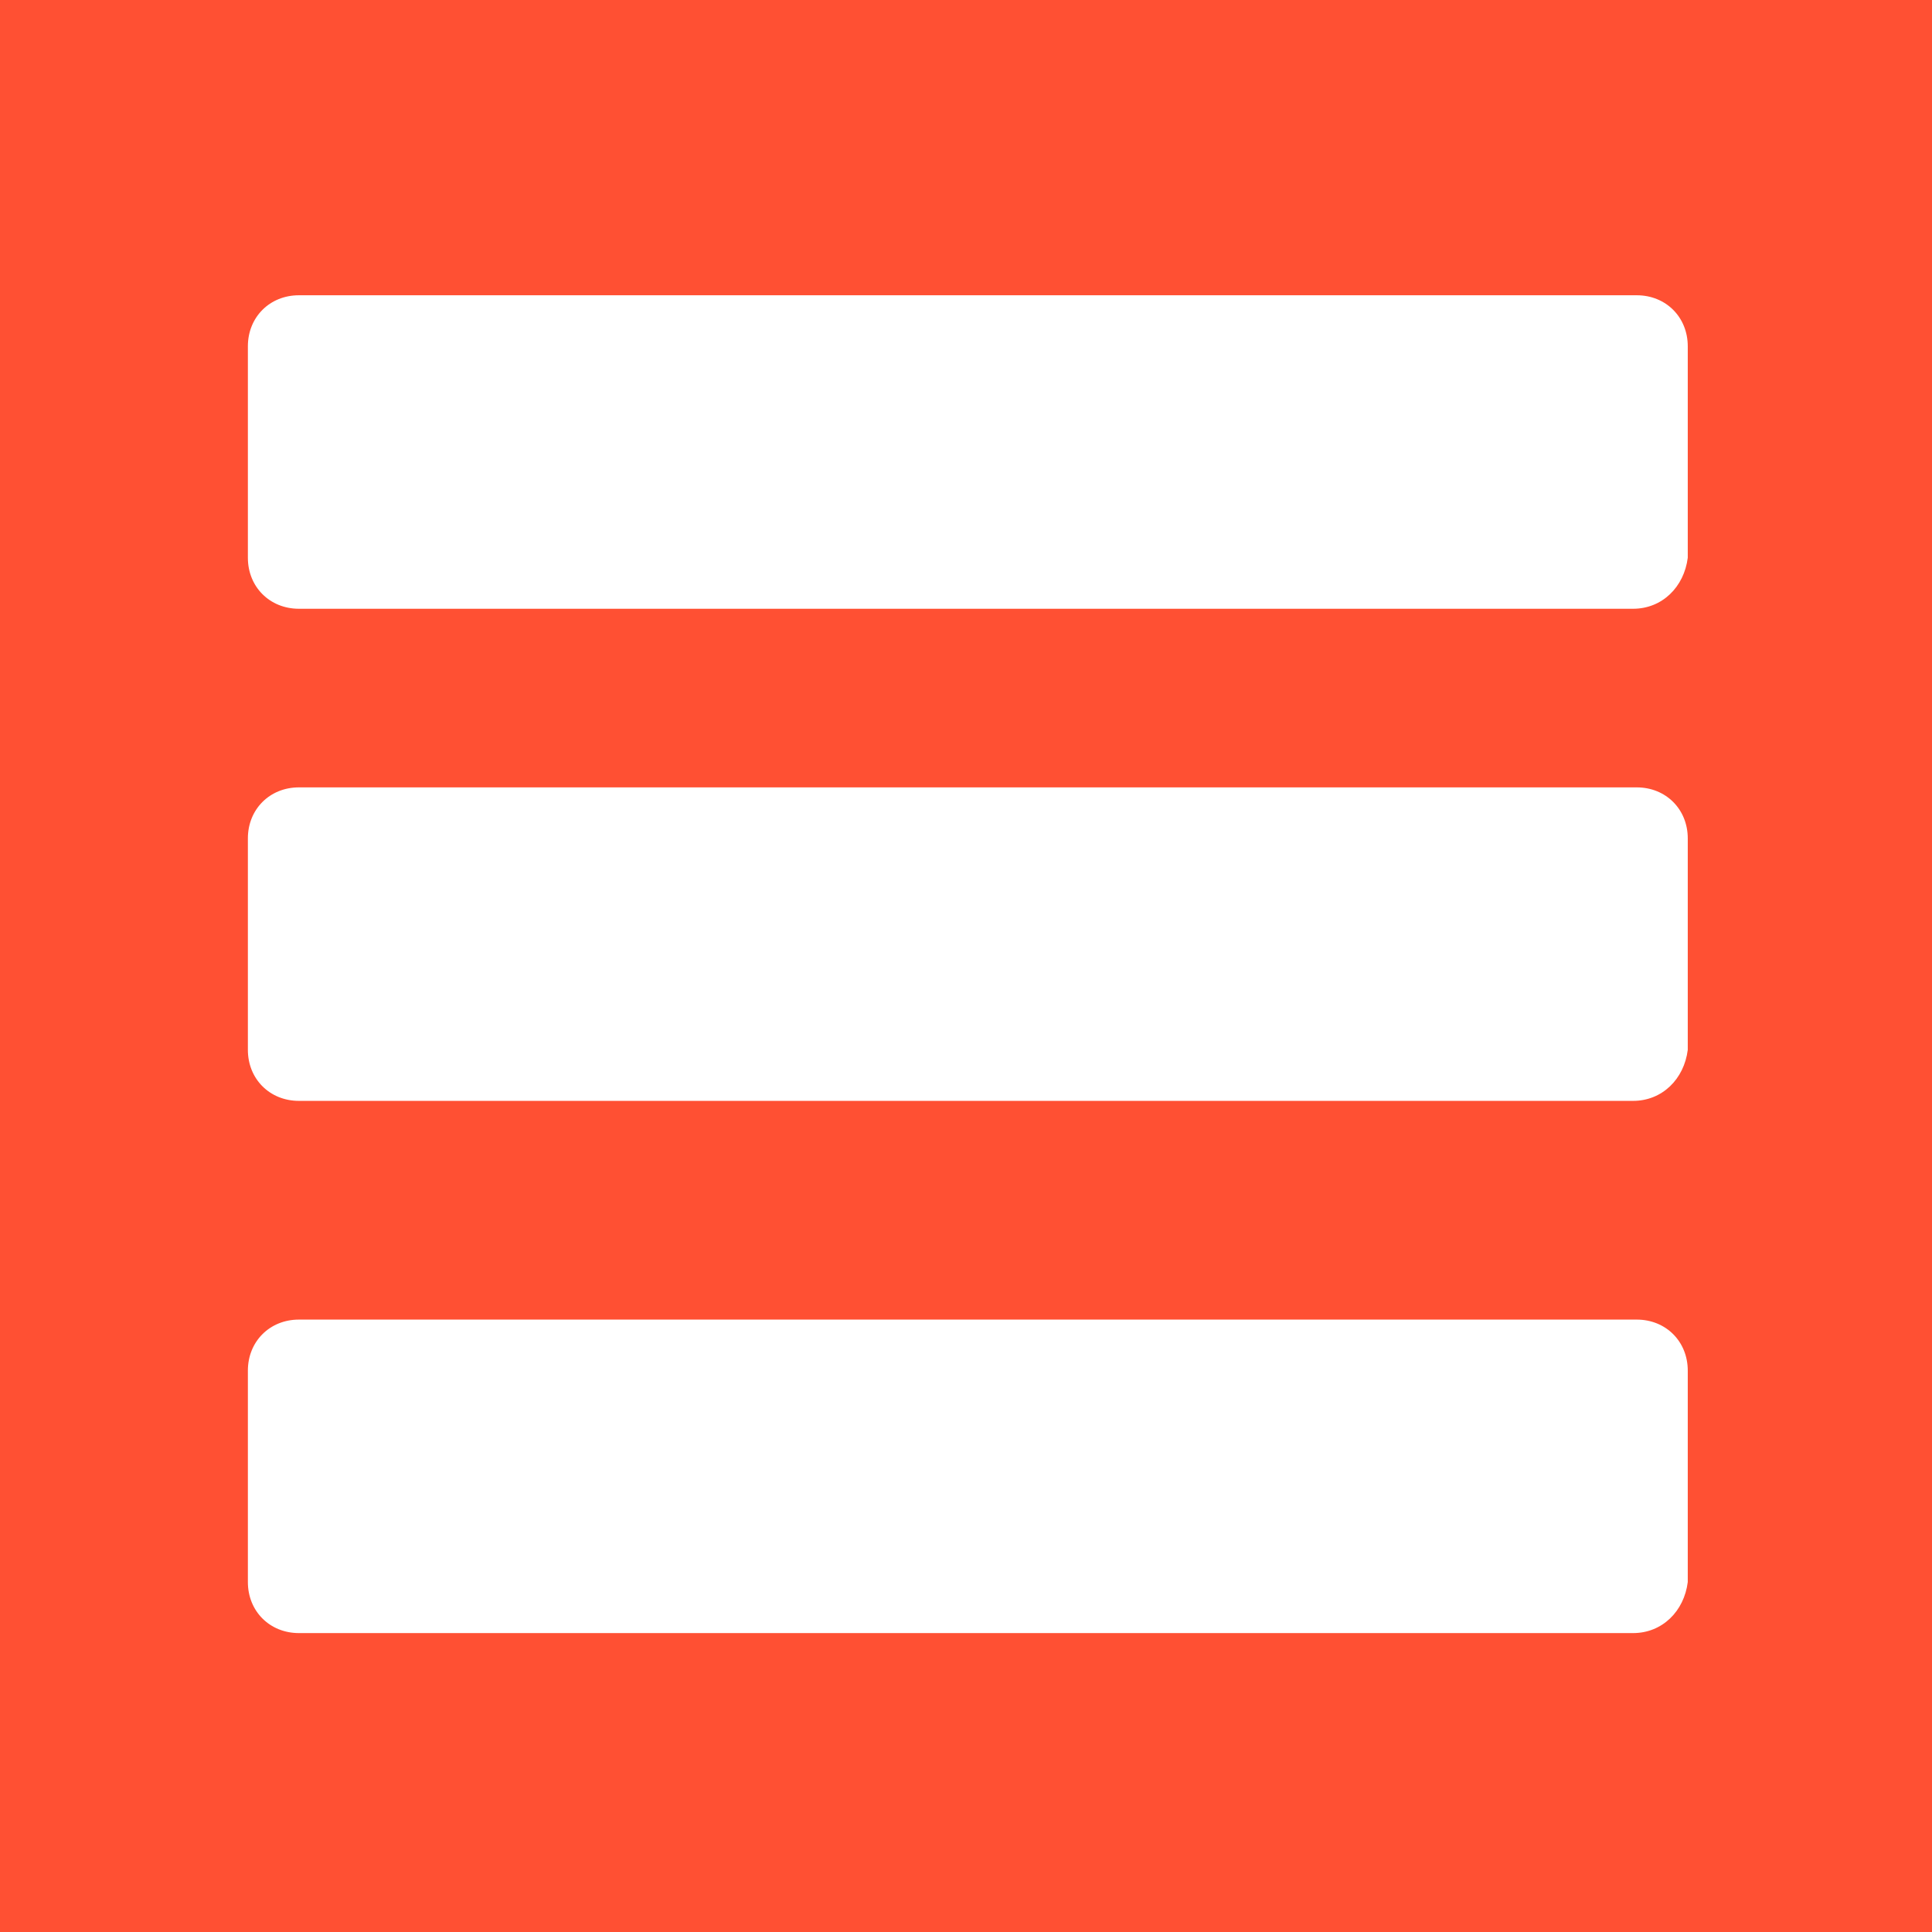
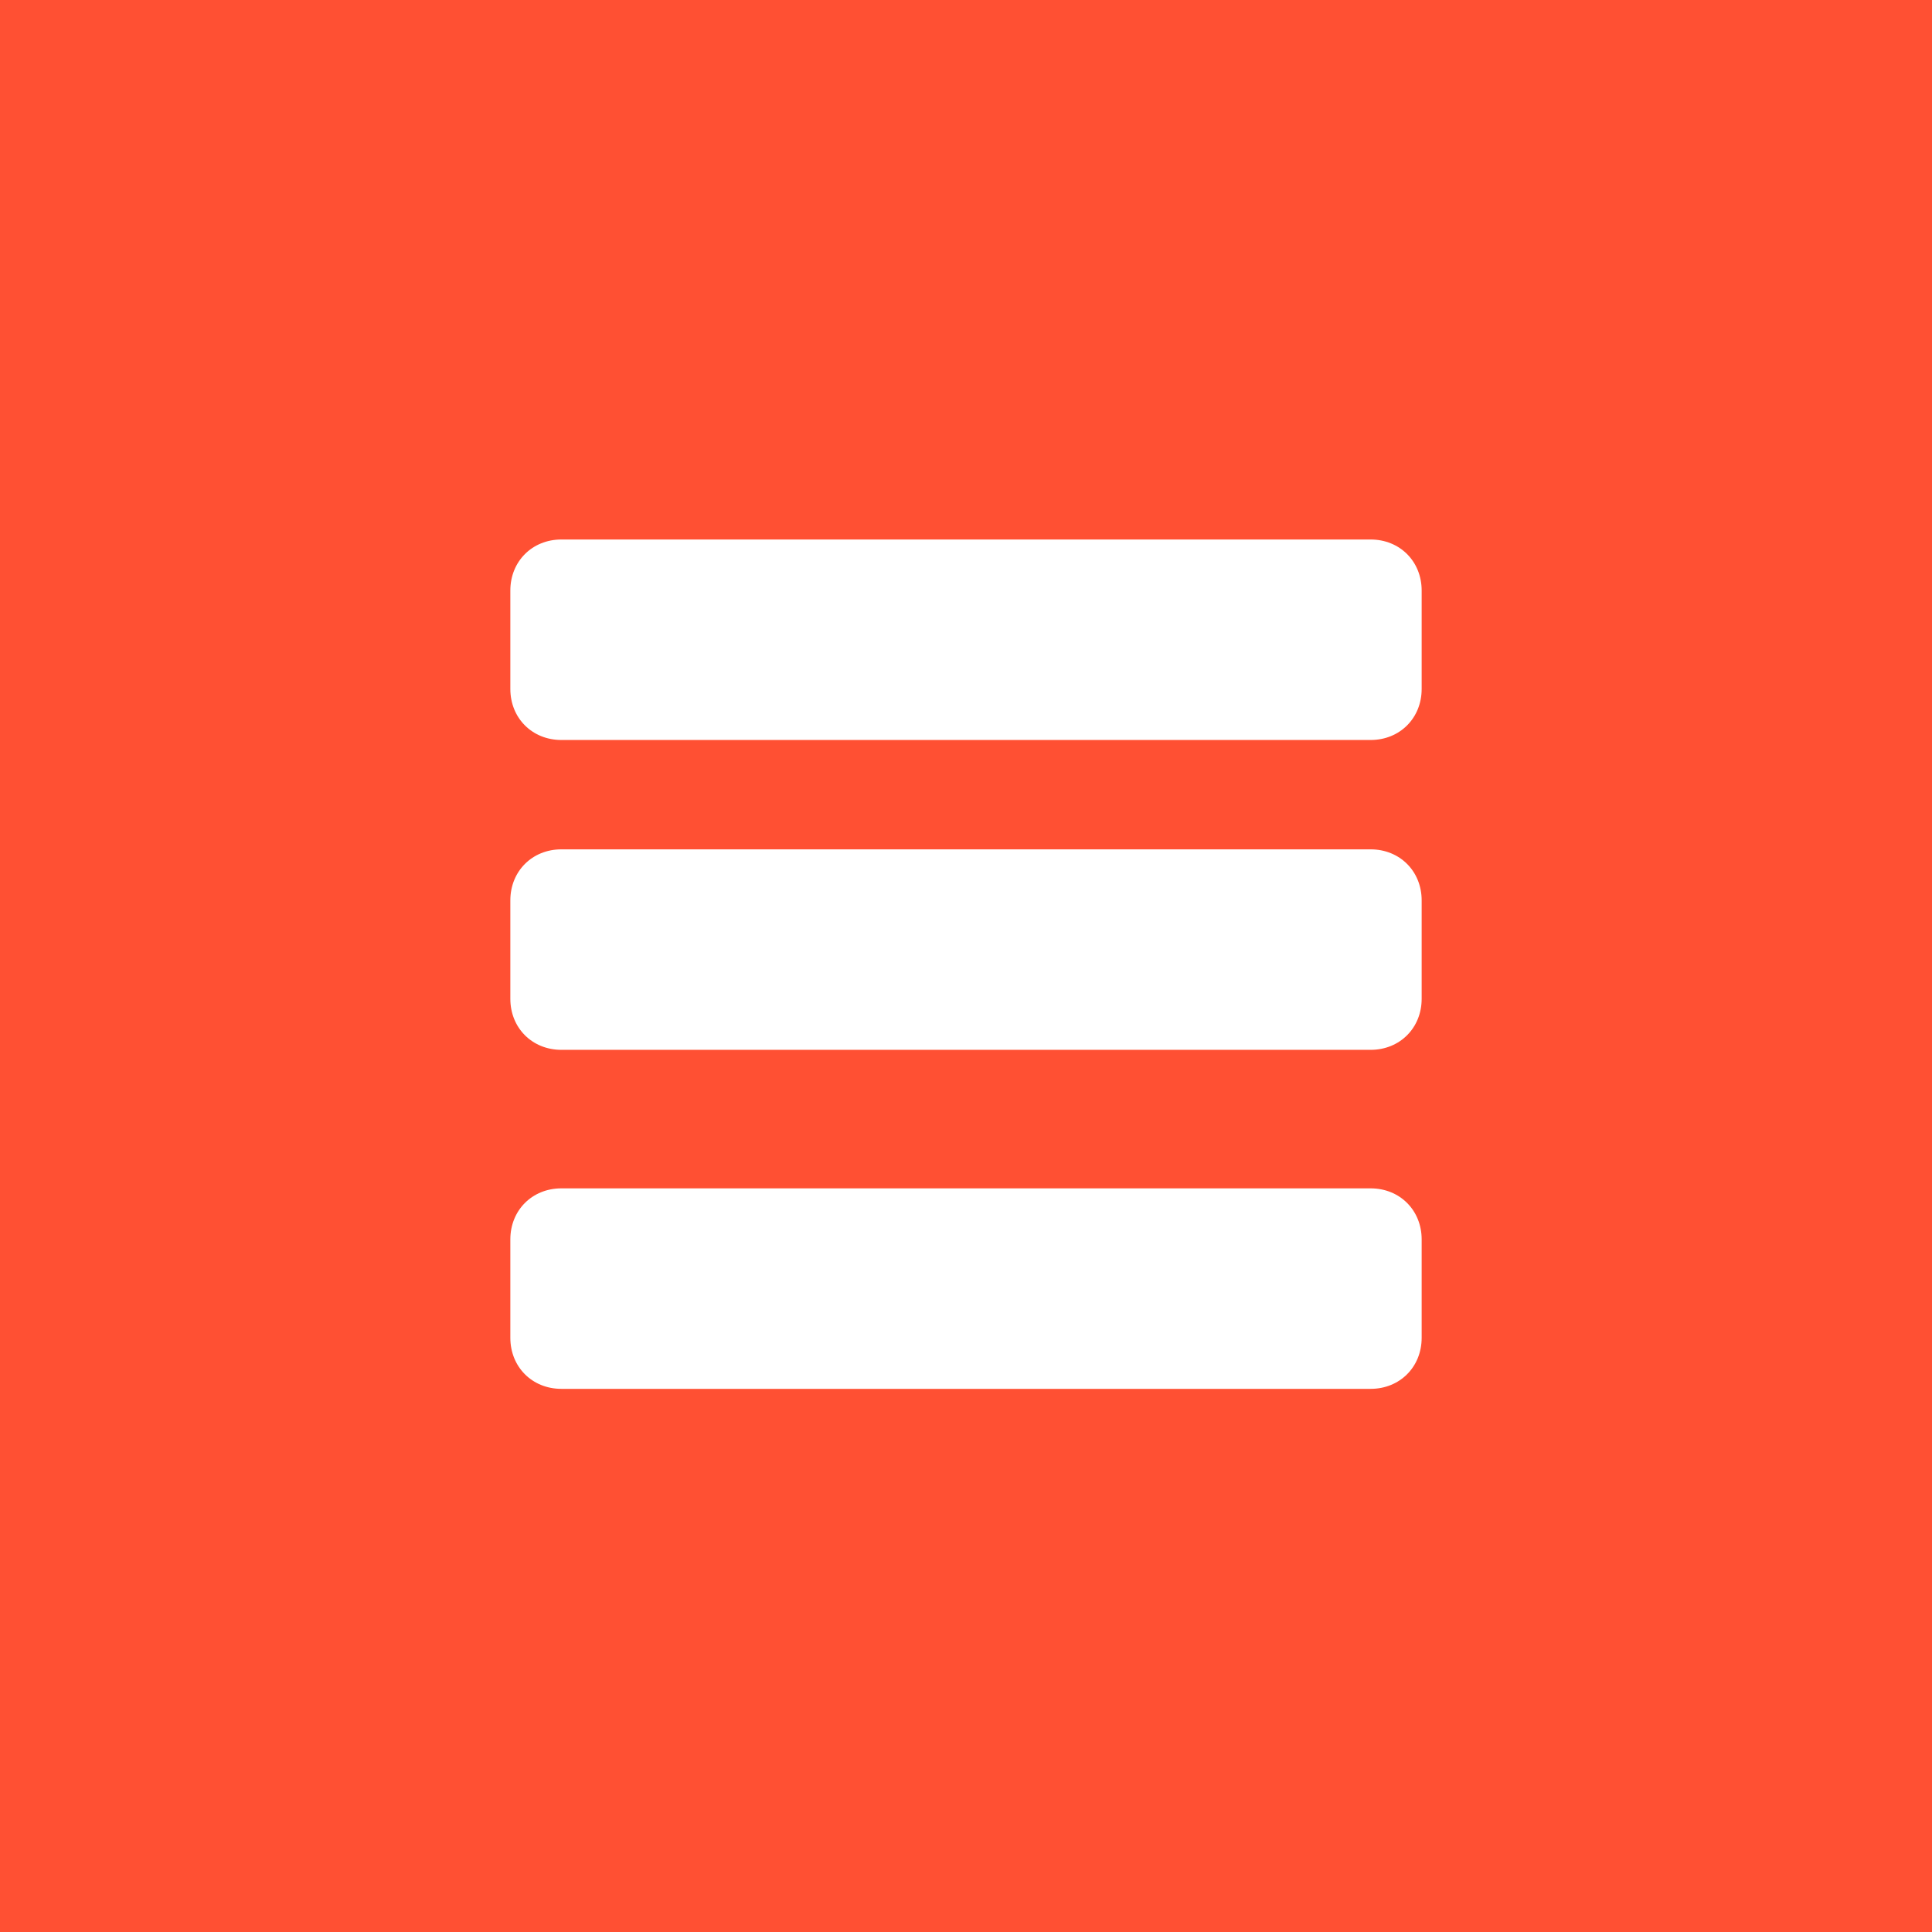
<svg xmlns="http://www.w3.org/2000/svg" version="1.1" id="Layer_1" x="0px" y="0px" width="53px" height="53px" viewBox="0 0 53 53" style="enable-background:new 0 0 53 53;" xml:space="preserve">
  <style type="text/css">
	.st0{fill:#FF5033;}
	.st1{fill:#FFFFFF;}
</style>
  <rect class="st0" width="53" height="53" />
  <g>
-     <path class="st1" d="M44.8,16.7H8.2c-0.8,0-1.4-0.6-1.4-1.4V9.5c0-0.8,0.6-1.4,1.4-1.4h36.7c0.8,0,1.4,0.6,1.4,1.4v5.8   C46.2,16.1,45.6,16.7,44.8,16.7z" />
-     <path class="st1" d="M44.8,30.2H8.2c-0.8,0-1.4-0.6-1.4-1.4V23c0-0.8,0.6-1.4,1.4-1.4h36.7c0.8,0,1.4,0.6,1.4,1.4v5.8   C46.2,29.6,45.6,30.2,44.8,30.2z" />
-     <path class="st1" d="M44.8,44.8H8.2c-0.8,0-1.4-0.6-1.4-1.4v-5.8c0-0.8,0.6-1.4,1.4-1.4h36.7c0.8,0,1.4,0.6,1.4,1.4v5.8   C46.2,44.2,45.6,44.8,44.8,44.8z" />
+     <path class="st1" d="M37.6,20.3H15.4c-0.8,0-1.4-0.6-1.4-1.4v-2.7c0-0.8,0.6-1.4,1.4-1.4h22.2c0.8,0,1.4,0.6,1.4,1.4v2.7   C39,19.7,38.4,20.3,37.6,20.3z" />
+     <path class="st1" d="M37.6,28.8H15.4c-0.8,0-1.4-0.6-1.4-1.4v-2.7c0-0.8,0.6-1.4,1.4-1.4h22.2c0.8,0,1.4,0.6,1.4,1.4v2.7   C39,28.2,38.4,28.8,37.6,28.8z" />
+     <path class="st1" d="M37.6,38.1H15.4c-0.8,0-1.4-0.6-1.4-1.4v-2.7c0-0.8,0.6-1.4,1.4-1.4h22.2c0.8,0,1.4,0.6,1.4,1.4v2.7   C39,37.5,38.4,38.1,37.6,38.1z" />
  </g>
</svg>
